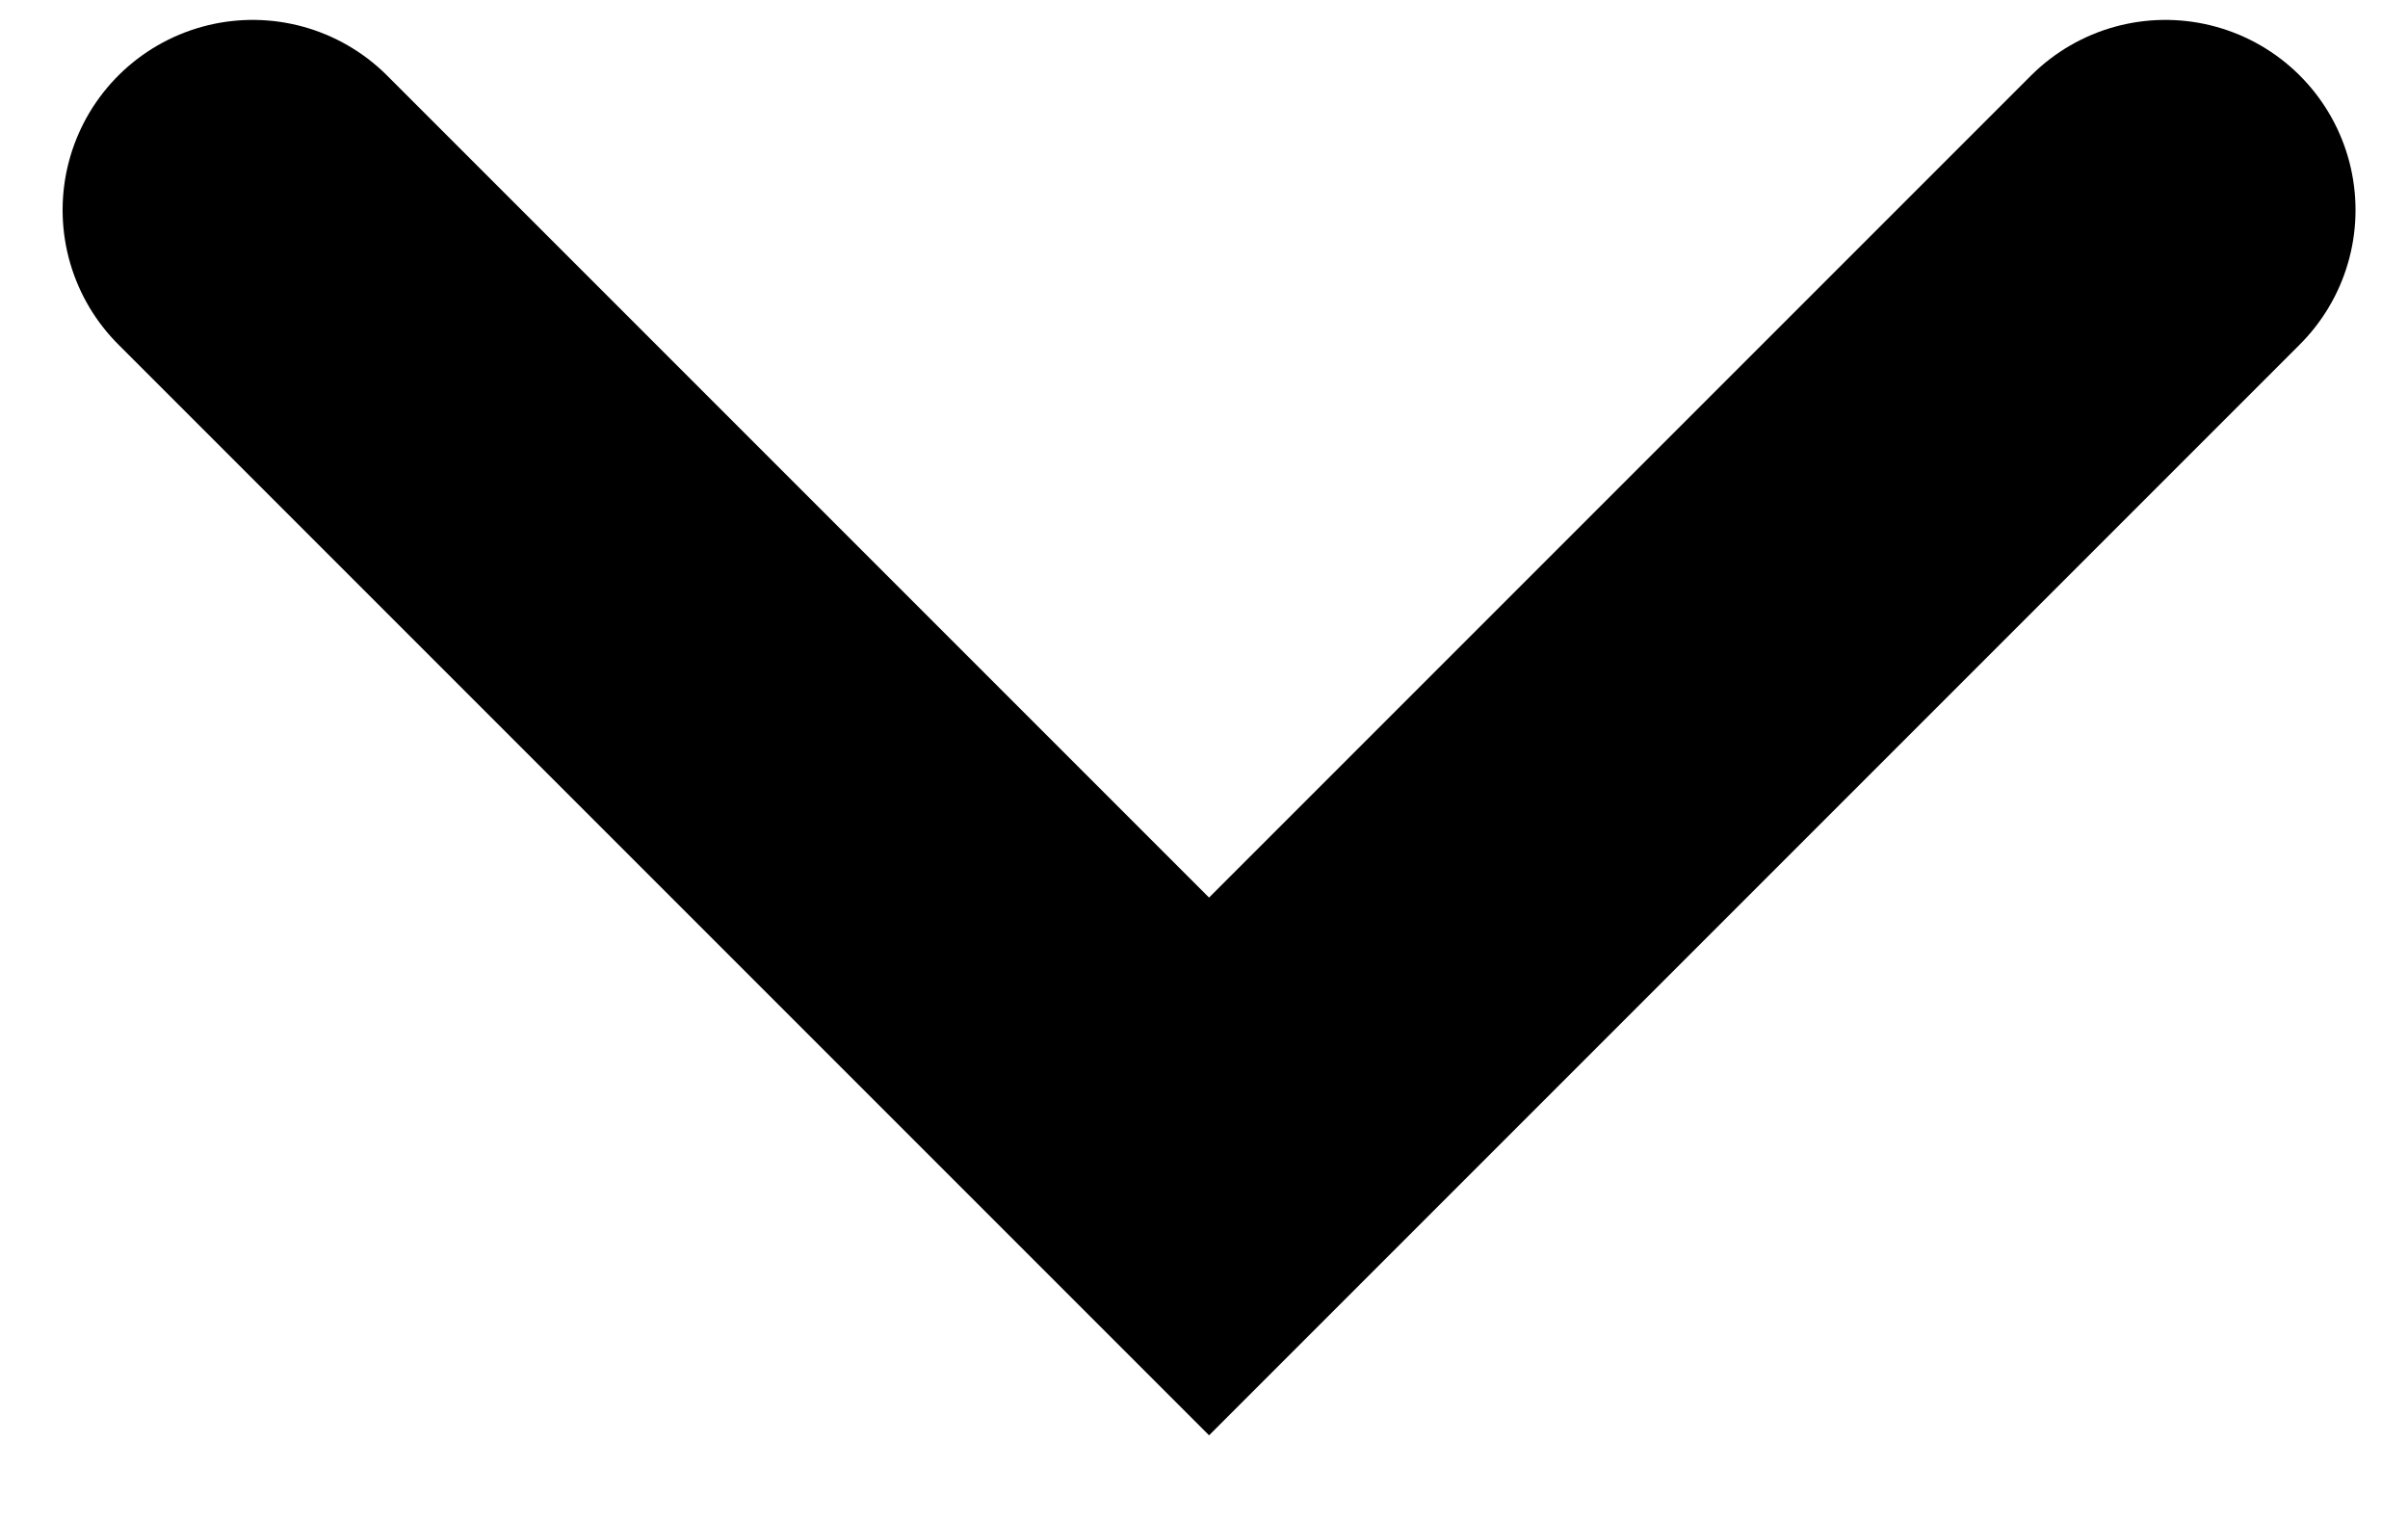
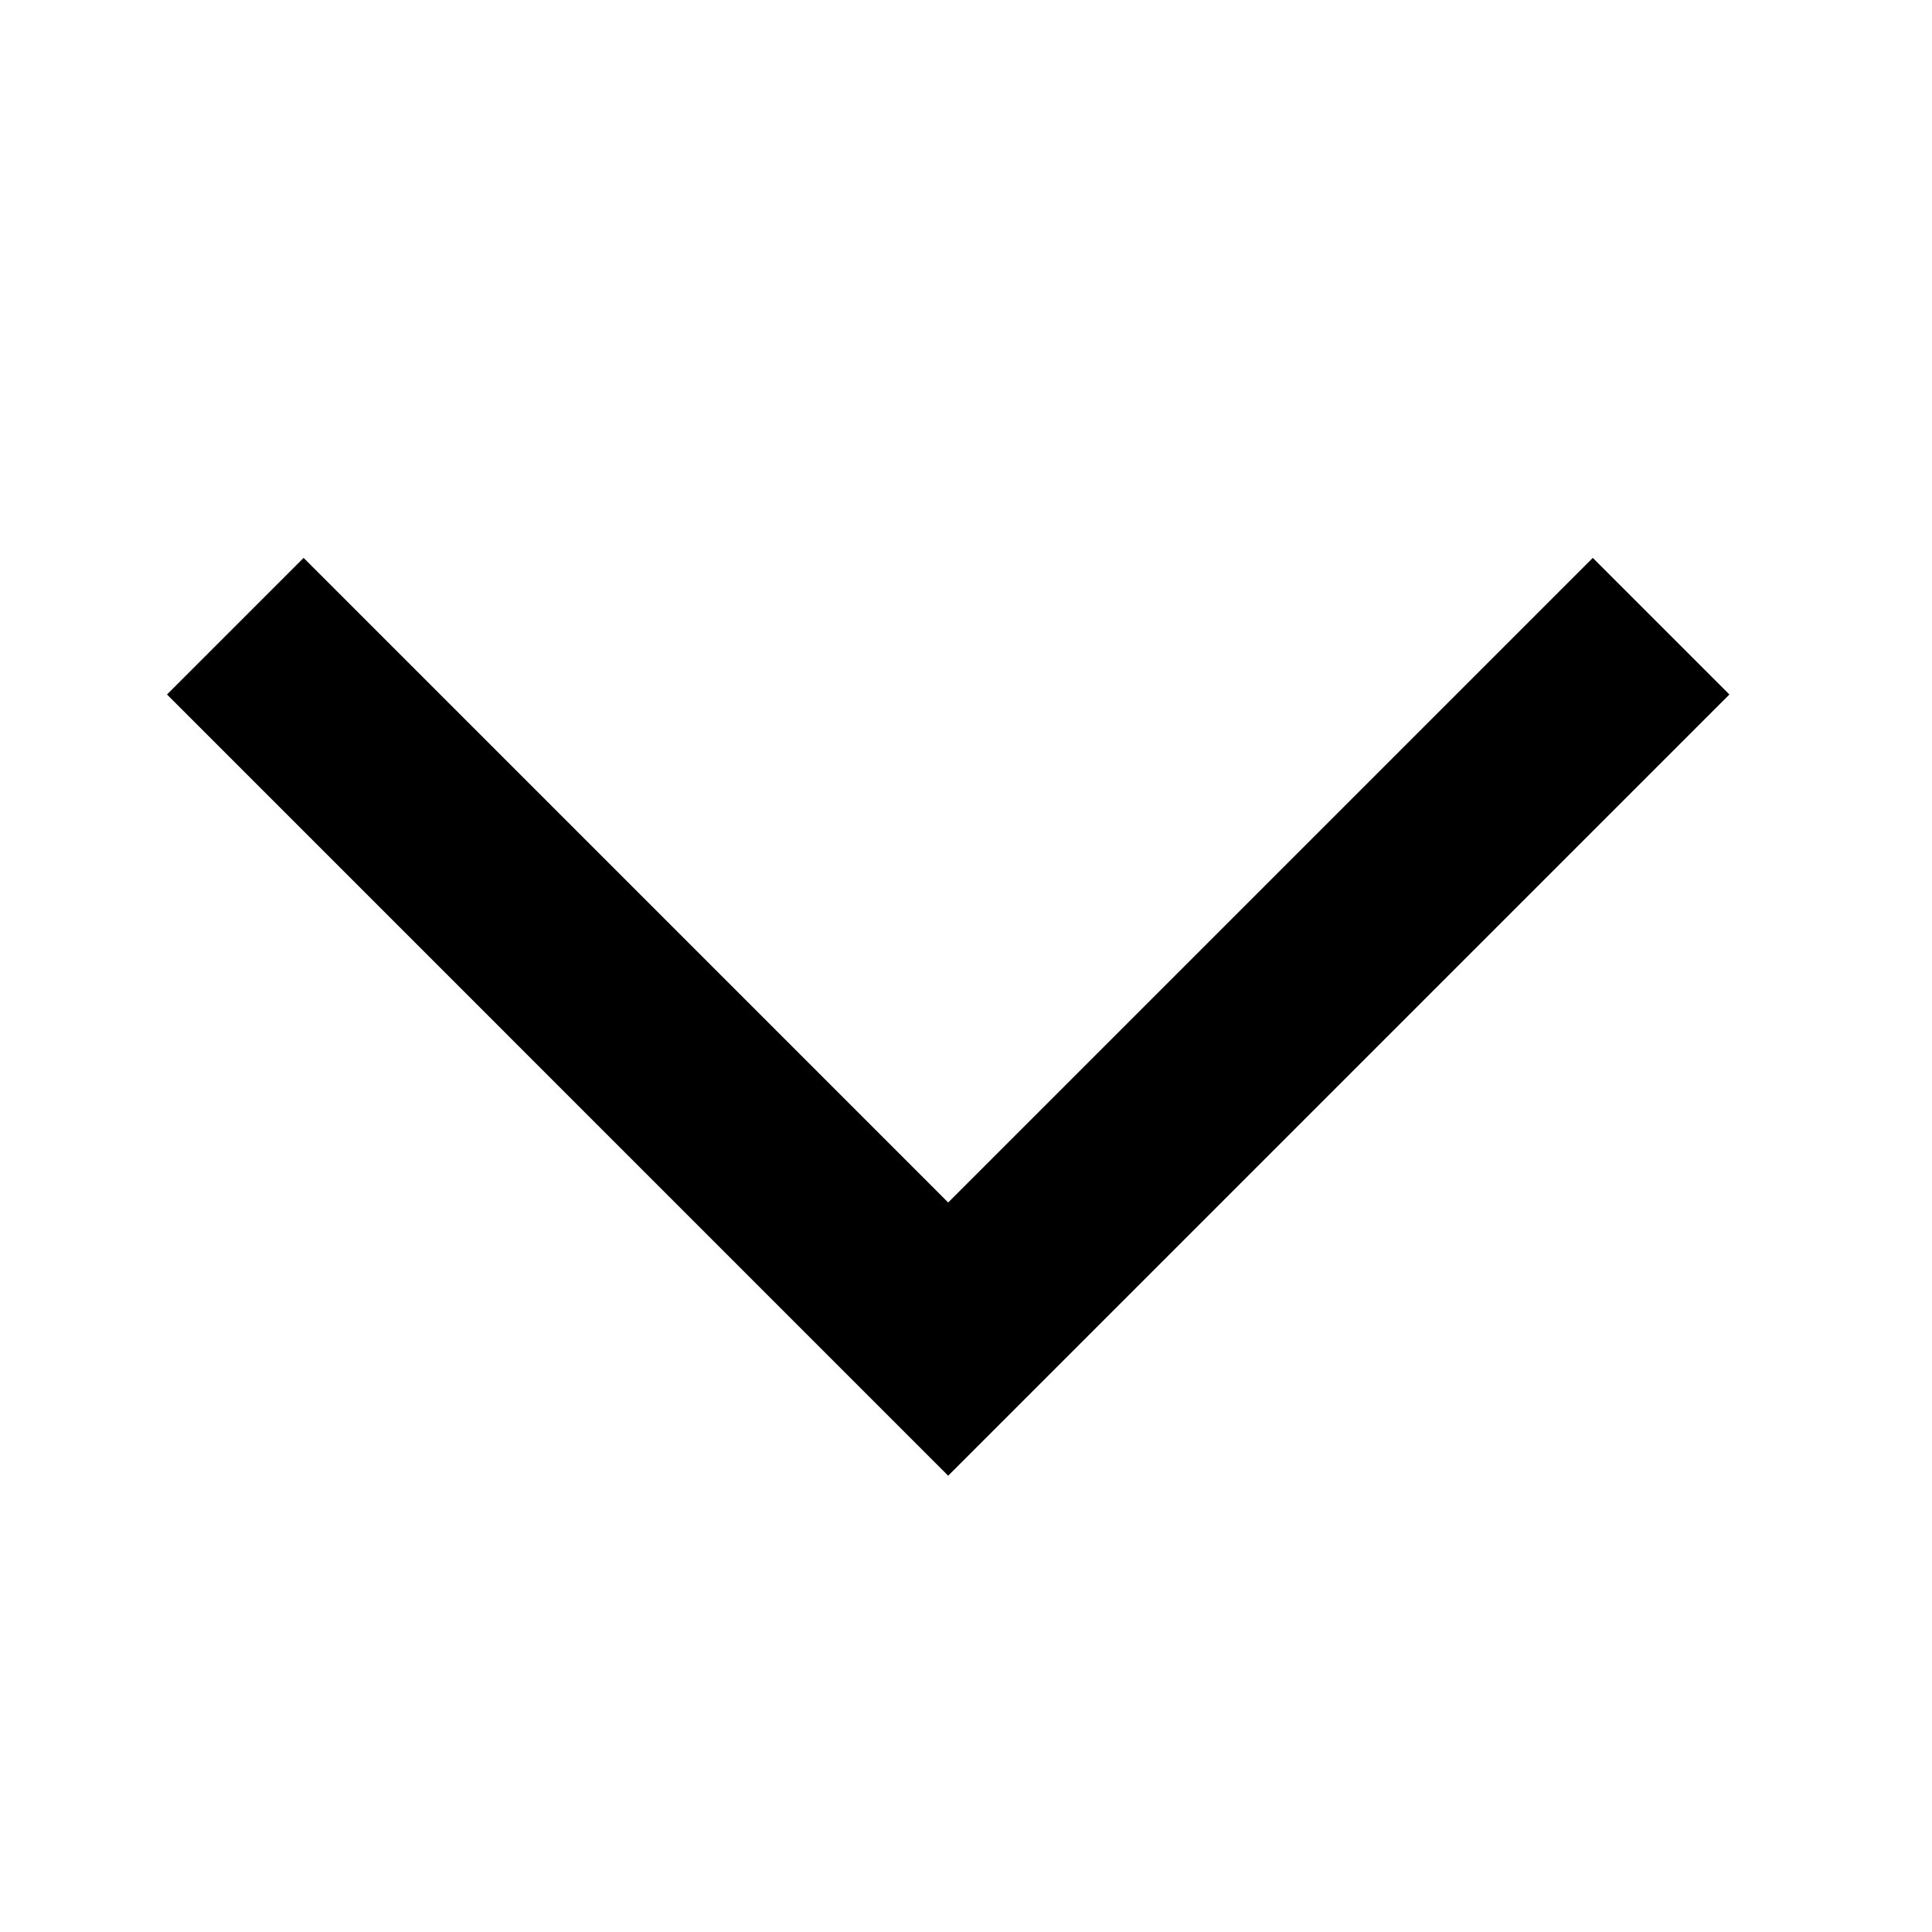
- <svg xmlns="http://www.w3.org/2000/svg" width="19" height="12" viewBox="0 0 19 12">
+ <svg xmlns="http://www.w3.org/2000/svg" width="50" height="50" viewBox="0 0 50 50">
  <defs>
-     <clipPath id="clip-dropdown-style-3-black">
-       <rect width="19" height="12" />
+     <clipPath id="clip-select-dropdown">
+       <rect width="50" height="50" />
    </clipPath>
  </defs>
-   <g id="dropdown-style-3-black" clip-path="url(#clip-dropdown-style-3-black)">
-     <path id="Path_16" data-name="Path 16" d="M-2198.549-1957.614l7.546,7.546,7.546-7.546" transform="translate(2200.543 1959.271)" fill="none" stroke="#000" stroke-linecap="round" stroke-width="3" />
+   <g id="select-dropdown" clip-path="url(#clip-select-dropdown)">
+     <path id="Path_16" data-name="Path 16" d="M-2198.549-1957.614l18.449,18.45,18.45-18.45" transform="translate(2204.639 1973.82)" fill="none" stroke="#000" stroke-width="5" />
  </g>
</svg>
